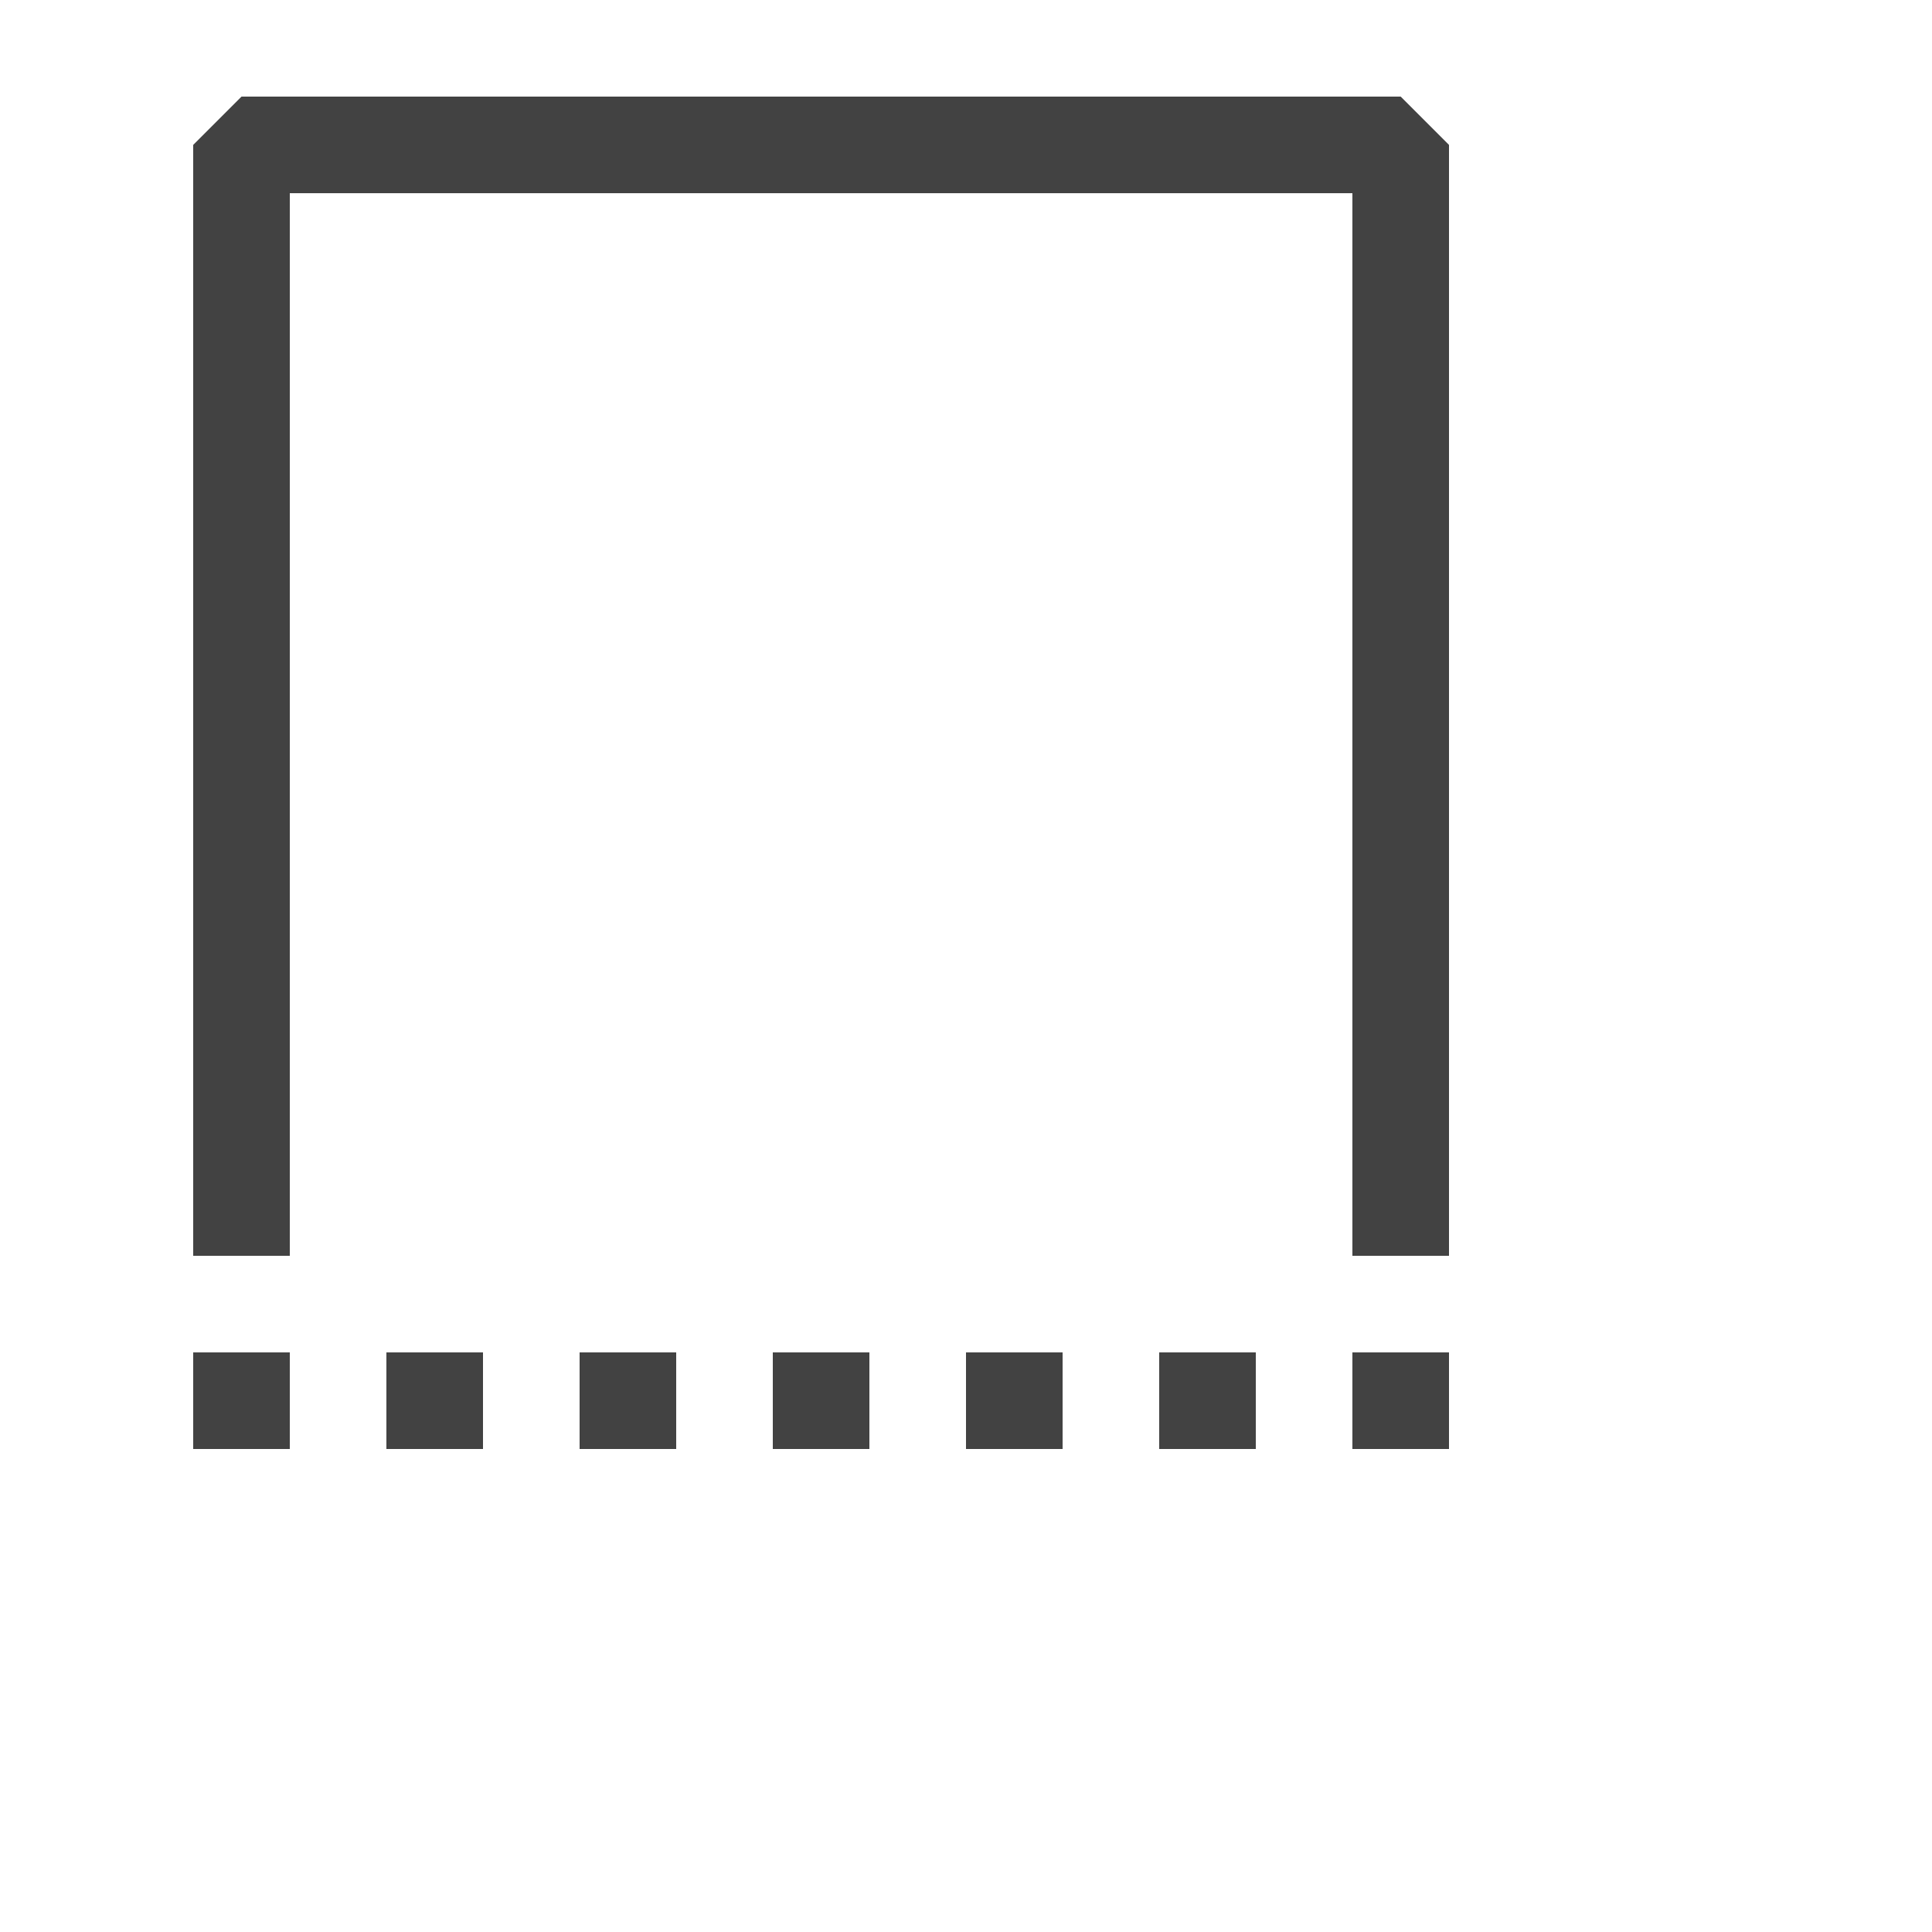
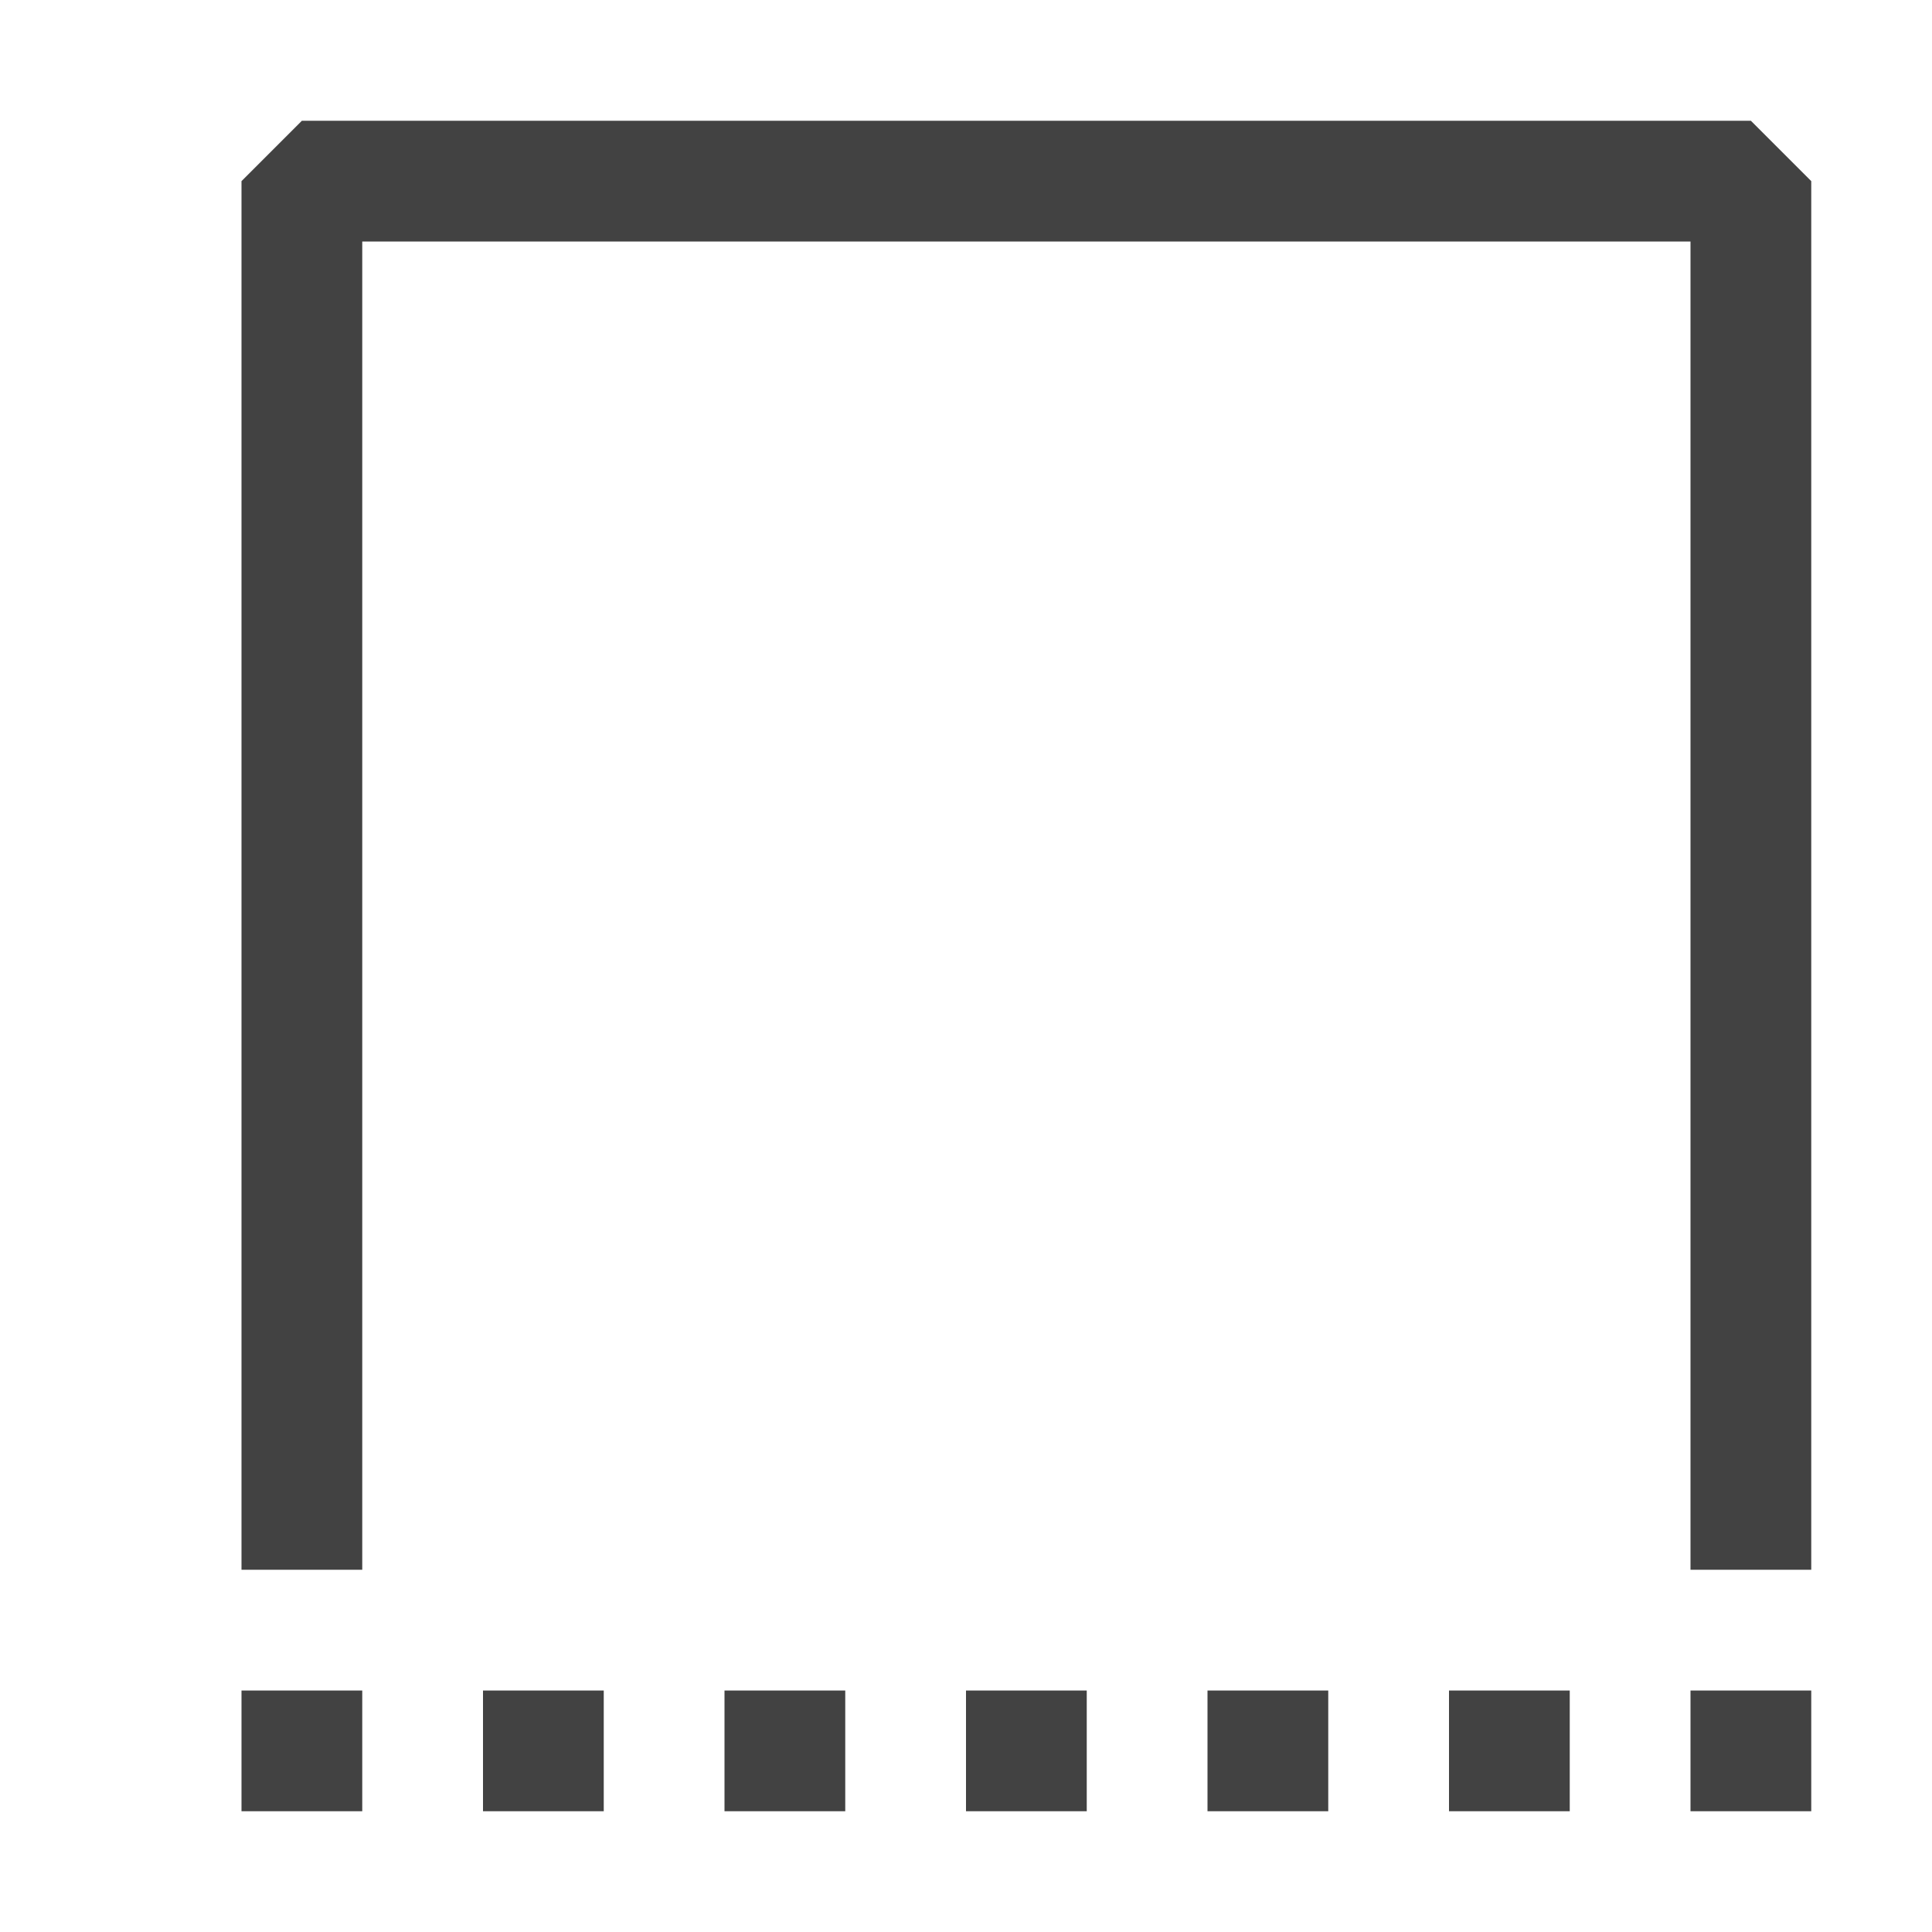
- <svg xmlns="http://www.w3.org/2000/svg" width="20" height="20" viewBox="0 0 20 20" style="background-color:white">
+ <svg xmlns="http://www.w3.org/2000/svg" width="20" height="20" viewBox="0 0 16 16" style="background-color:white">
  <path fill-rule="evenodd" clip-rule="evenodd" d="M2.5 1L2 1.5V13H3V2H14V13H15V1.5L14.5 1H2.5ZM2 15V14H3V15H2ZM5 14H4V15H5V14ZM6 14H7V15H6V14ZM9 14H8V15H9V14ZM10 14H11V15H10V14ZM15 15V14H14V15H15ZM12 14H13V15H12V14Z" fill="#424242" />
</svg>
